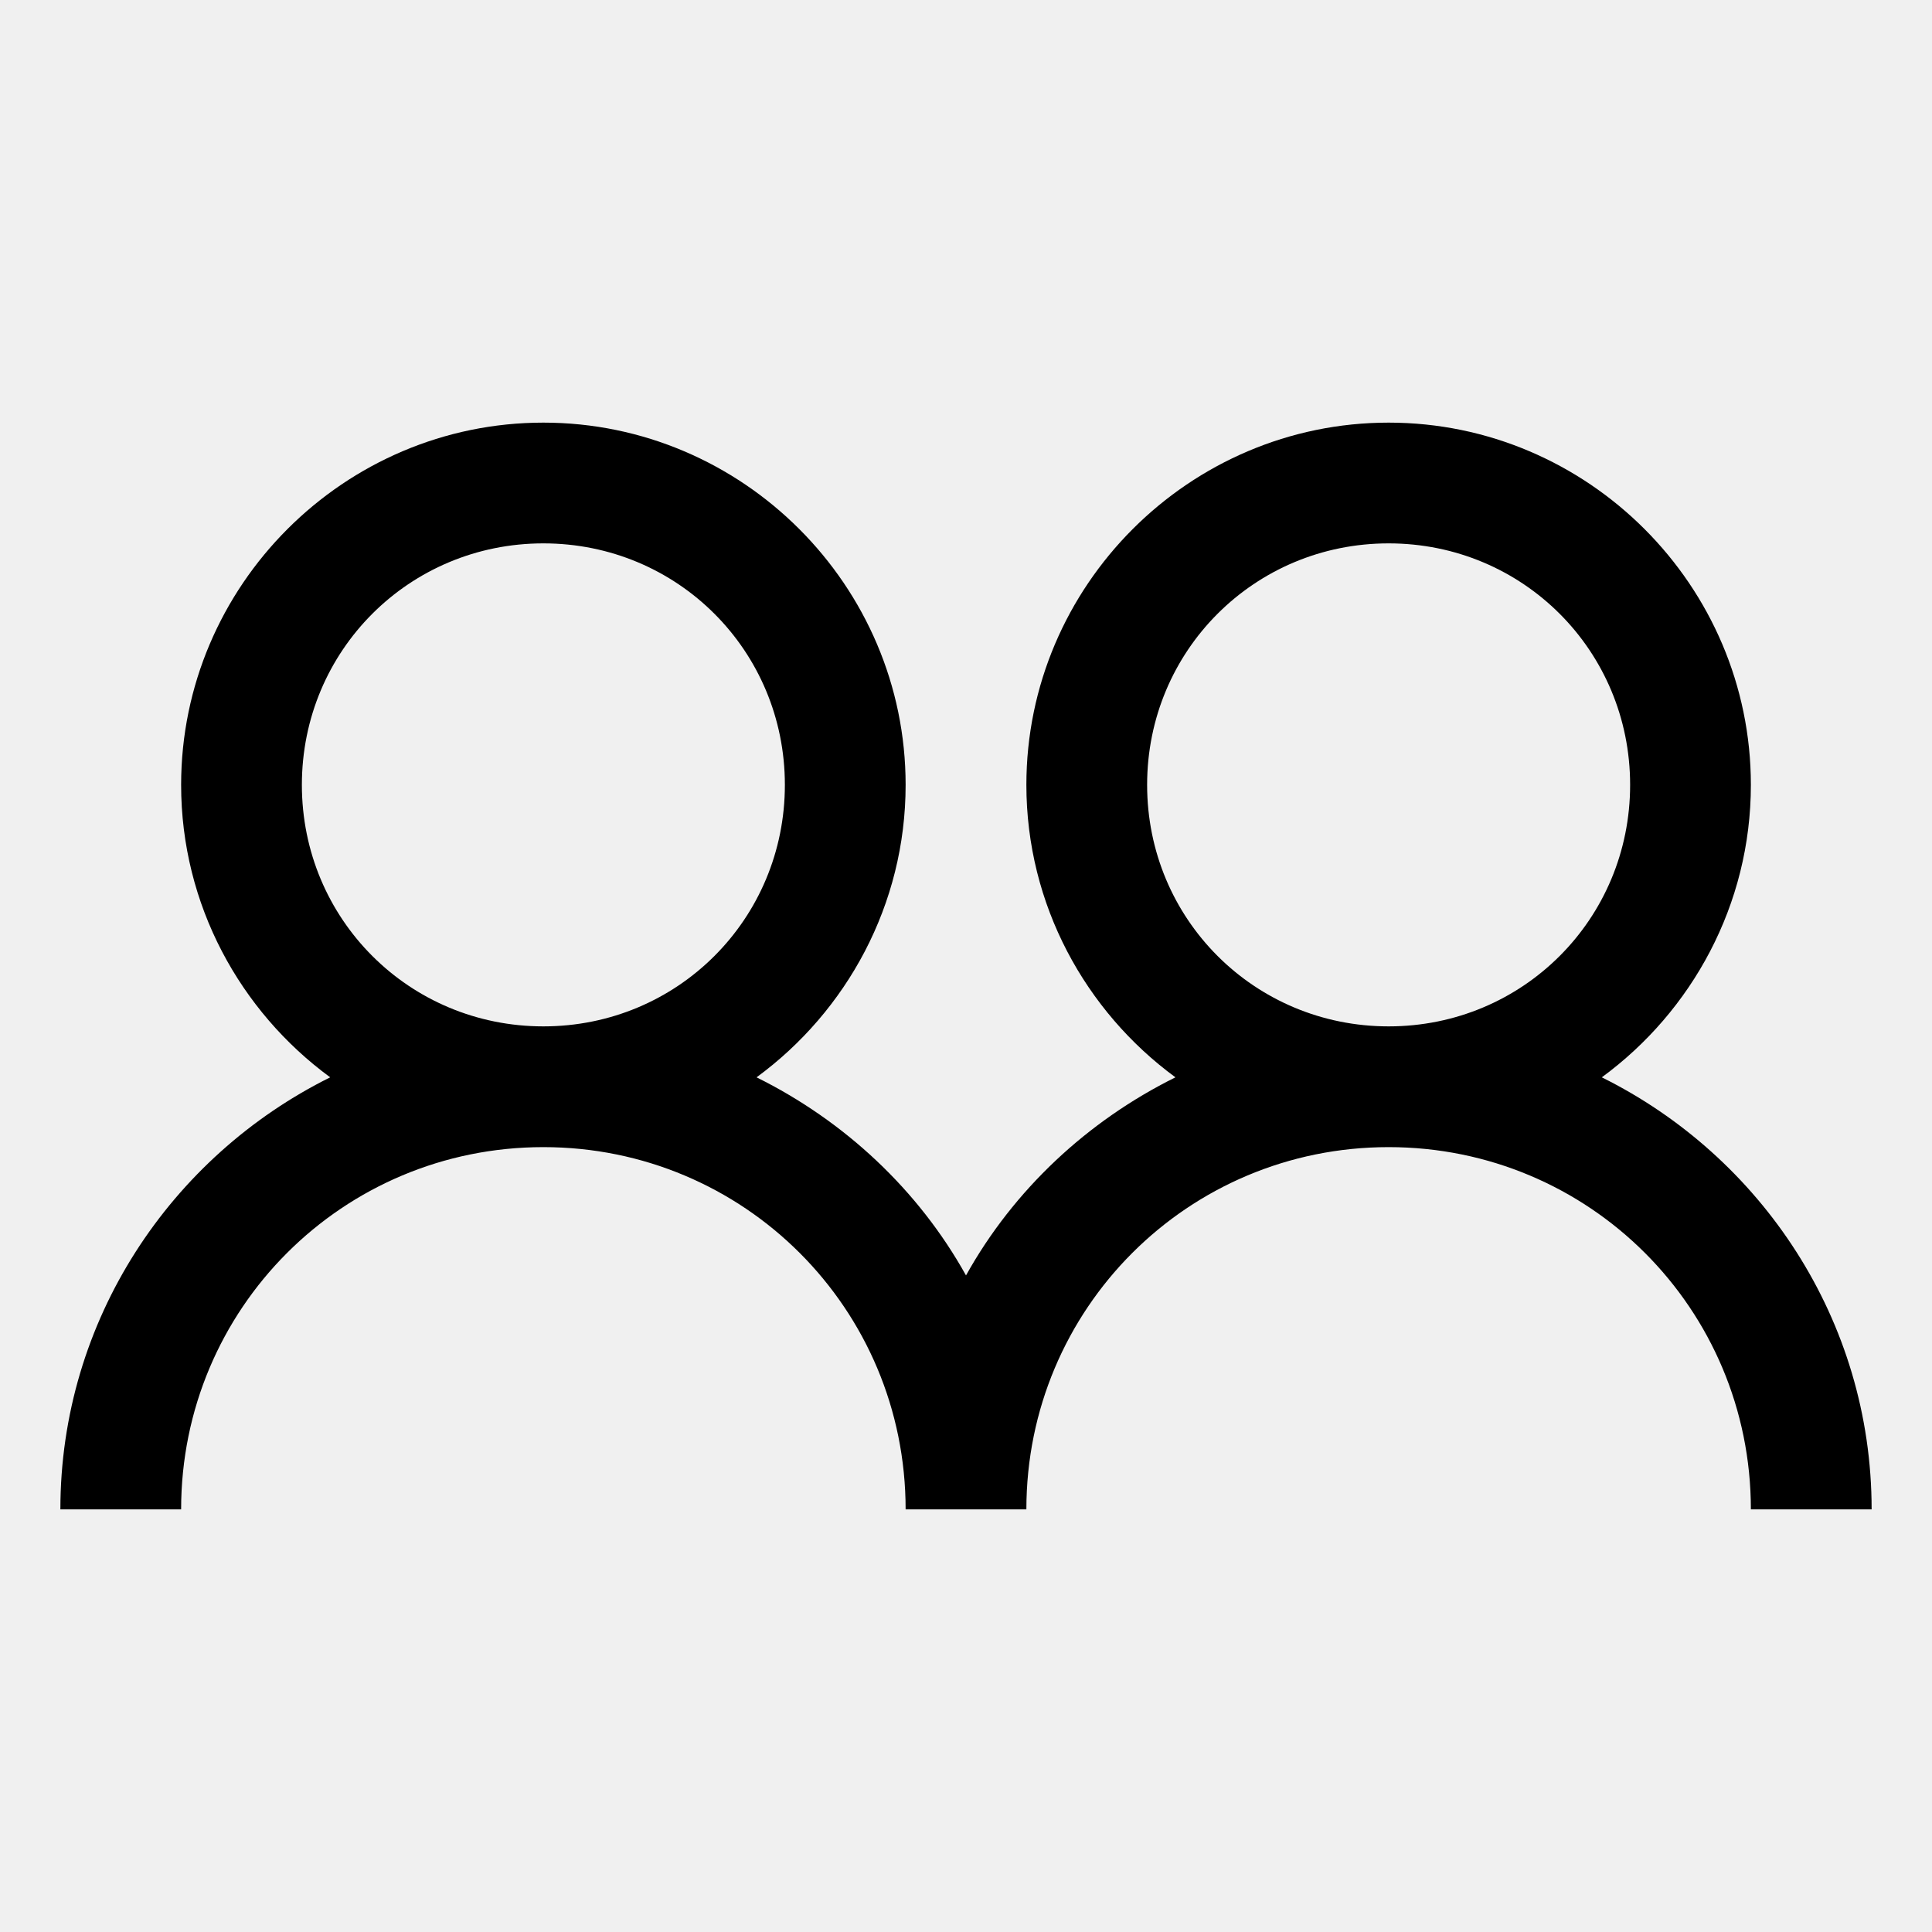
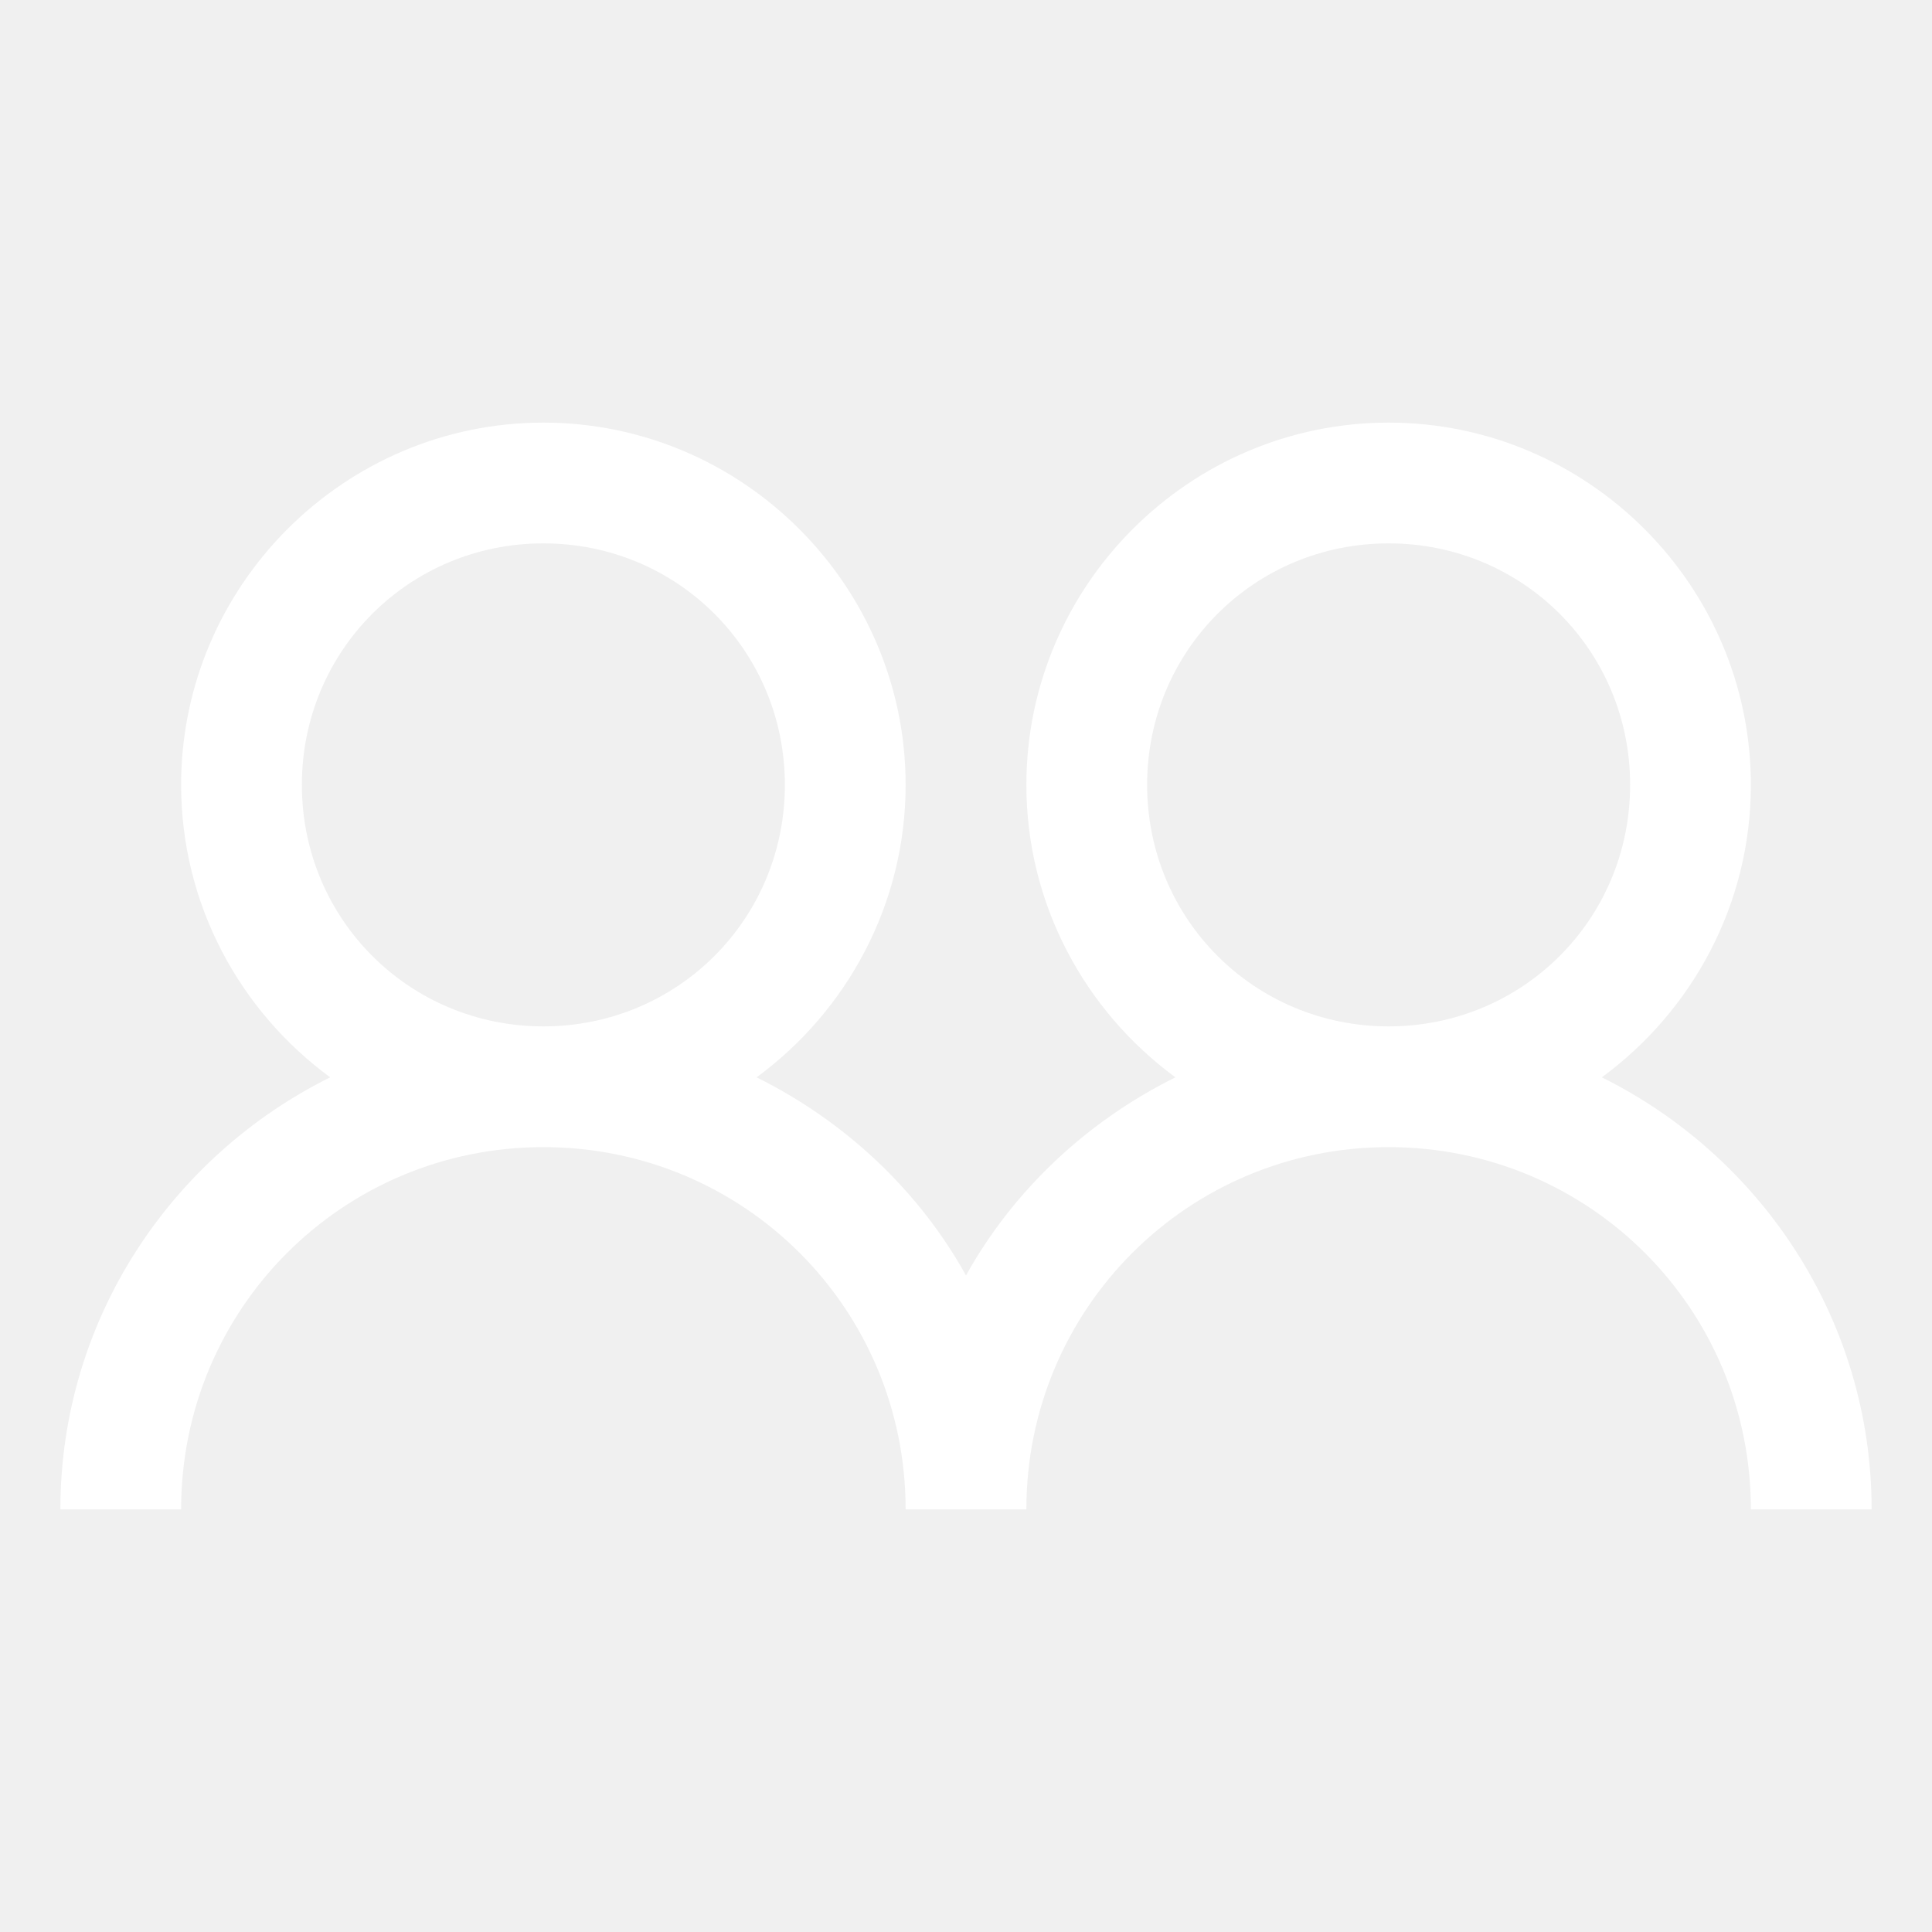
- <svg xmlns="http://www.w3.org/2000/svg" viewBox="0 0 32 32">
+ <svg xmlns="http://www.w3.org/2000/svg" fill="#fff" viewBox="0 0 32 32">
  <path d="M 9 7 C 5.699 7 3 9.699 3 13 C 3 14.984 3.977 16.75 5.469 17.844 C 2.832 19.152 1 21.863 1 25 L 3 25 C 3 21.676 5.676 19 9 19 C 12.324 19 15 21.676 15 25 L 17 25 C 17 21.676 19.676 19 23 19 C 26.324 19 29 21.676 29 25 L 31 25 C 31 21.863 29.168 19.152 26.531 17.844 C 28.023 16.75 29 14.984 29 13 C 29 9.699 26.301 7 23 7 C 19.699 7 17 9.699 17 13 C 17 14.984 17.977 16.75 19.469 17.844 C 18.012 18.566 16.789 19.707 16 21.125 C 15.211 19.707 13.988 18.566 12.531 17.844 C 14.023 16.75 15 14.984 15 13 C 15 9.699 12.301 7 9 7 Z M 9 9 C 11.223 9 13 10.777 13 13 C 13 15.223 11.223 17 9 17 C 6.777 17 5 15.223 5 13 C 5 10.777 6.777 9 9 9 Z M 23 9 C 25.223 9 27 10.777 27 13 C 27 15.223 25.223 17 23 17 C 20.777 17 19 15.223 19 13 C 19 10.777 20.777 9 23 9 Z" />
</svg>
